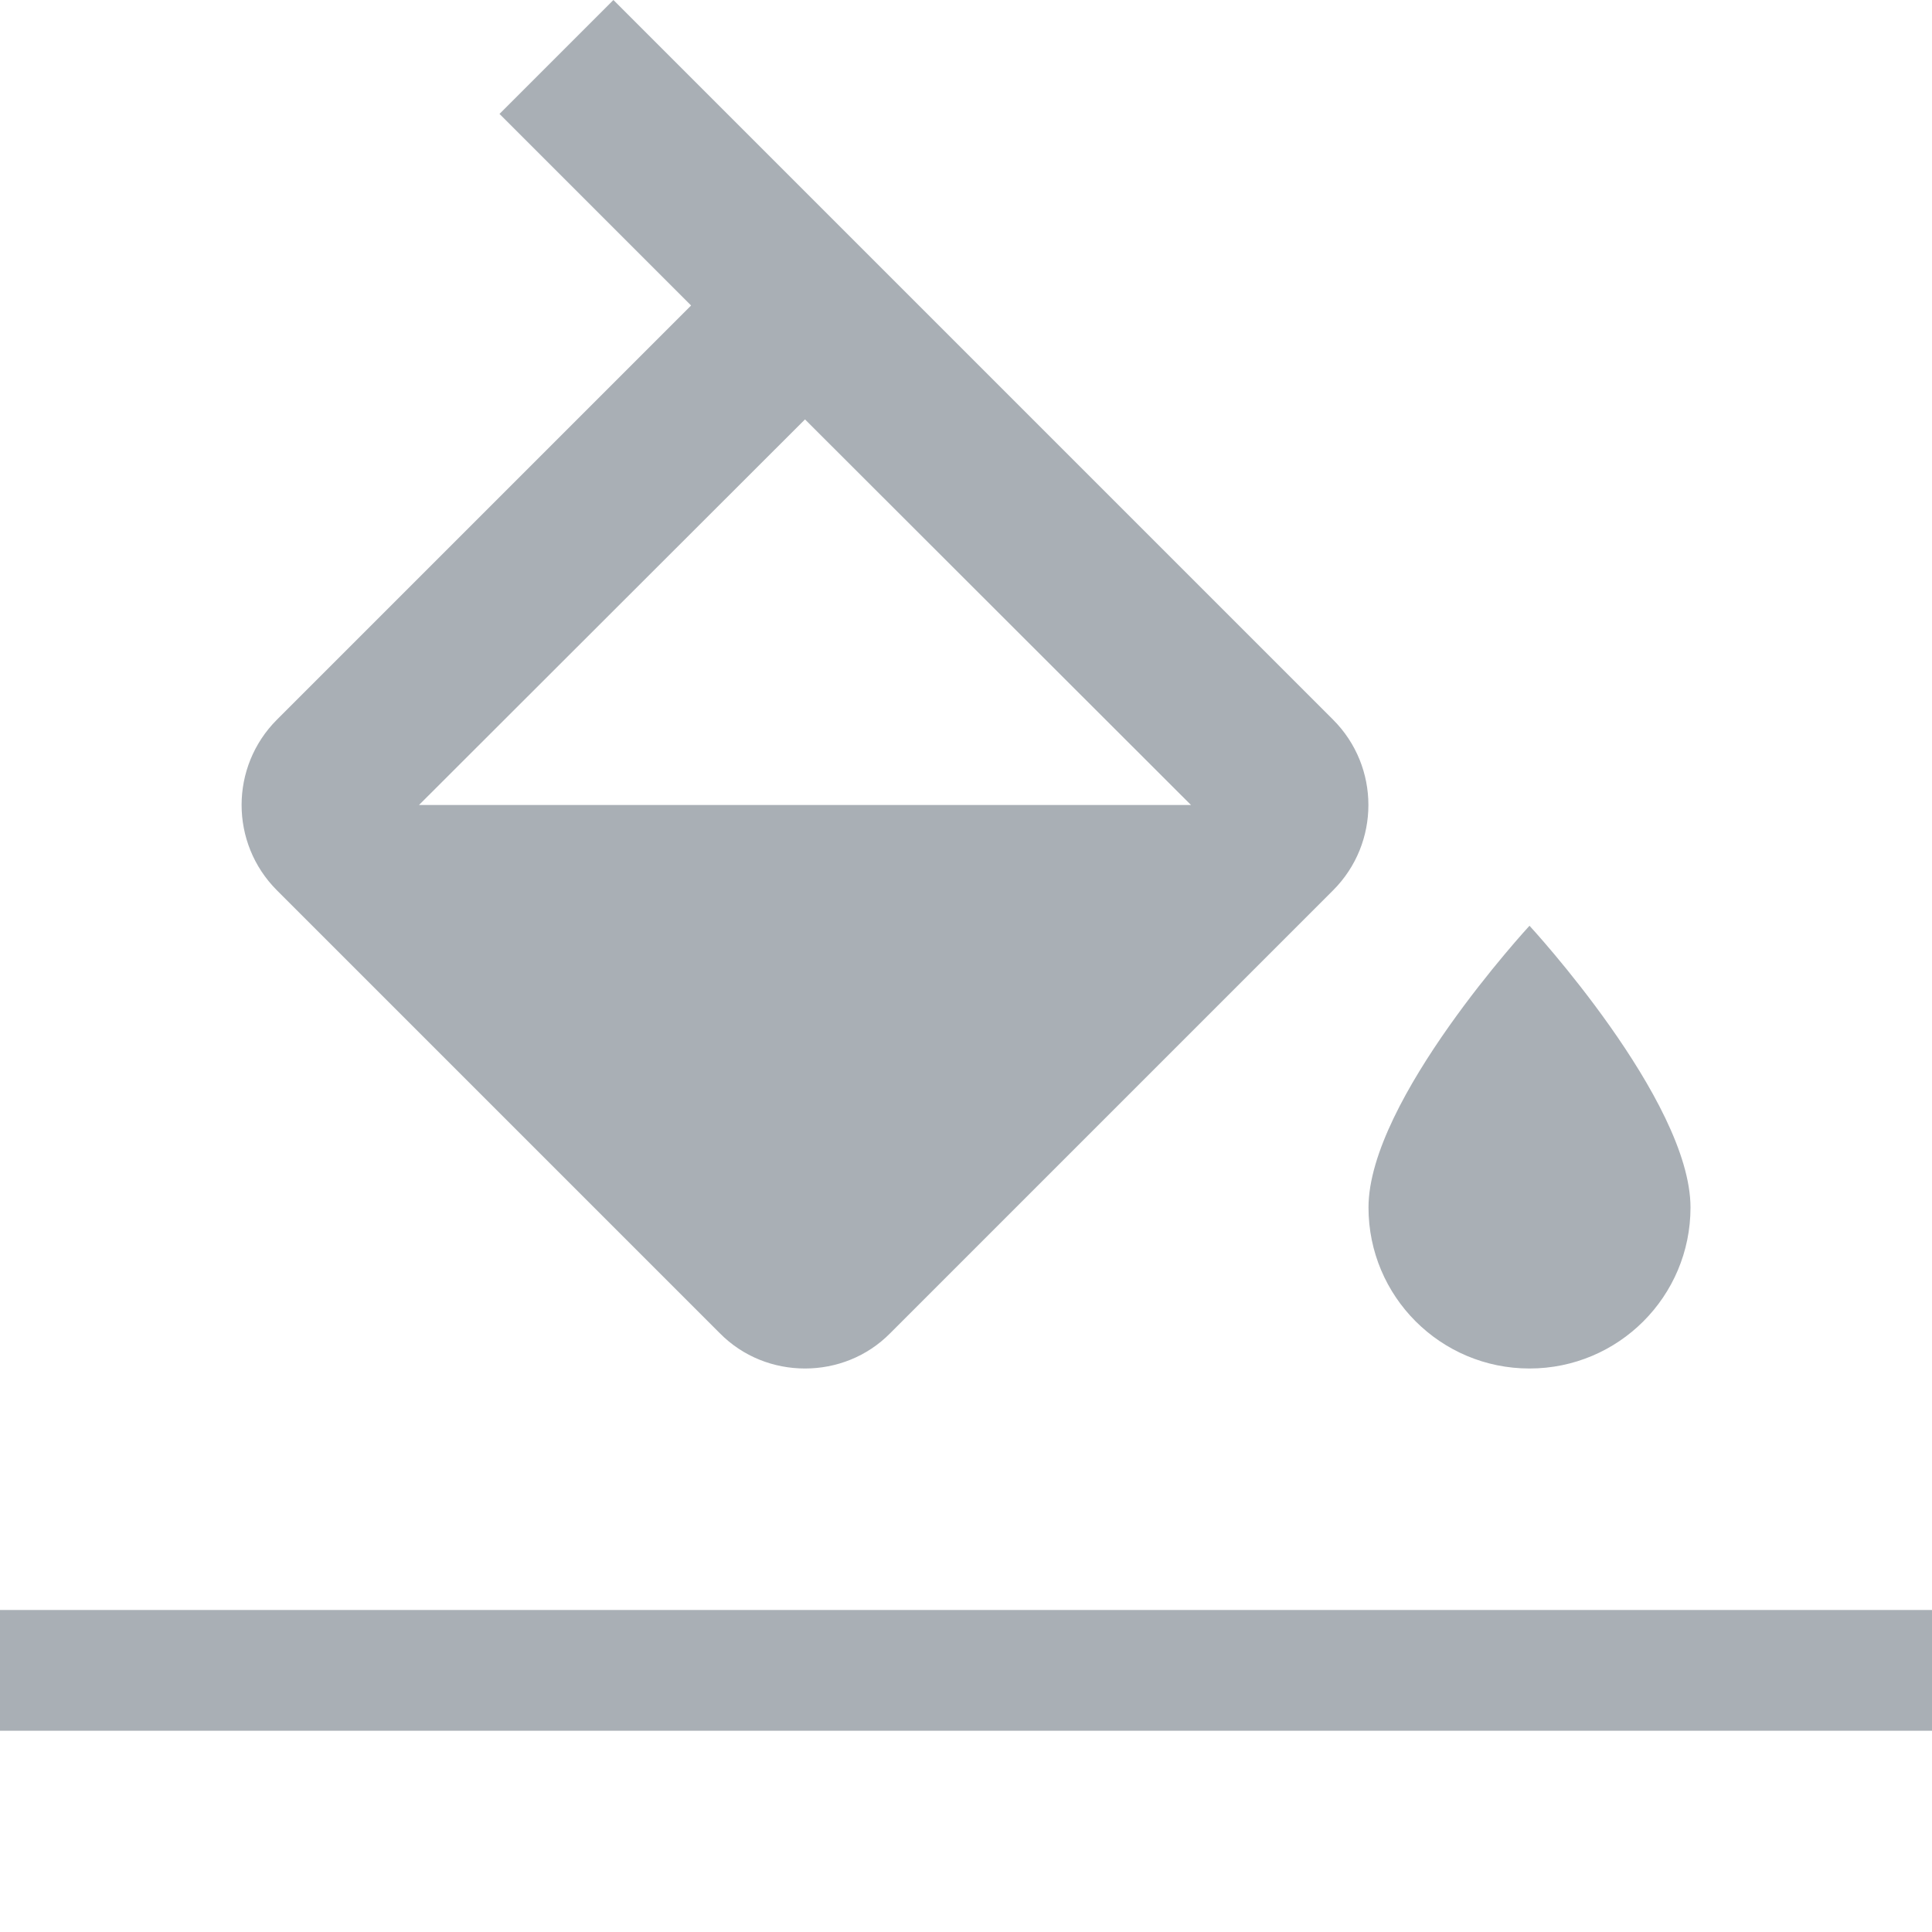
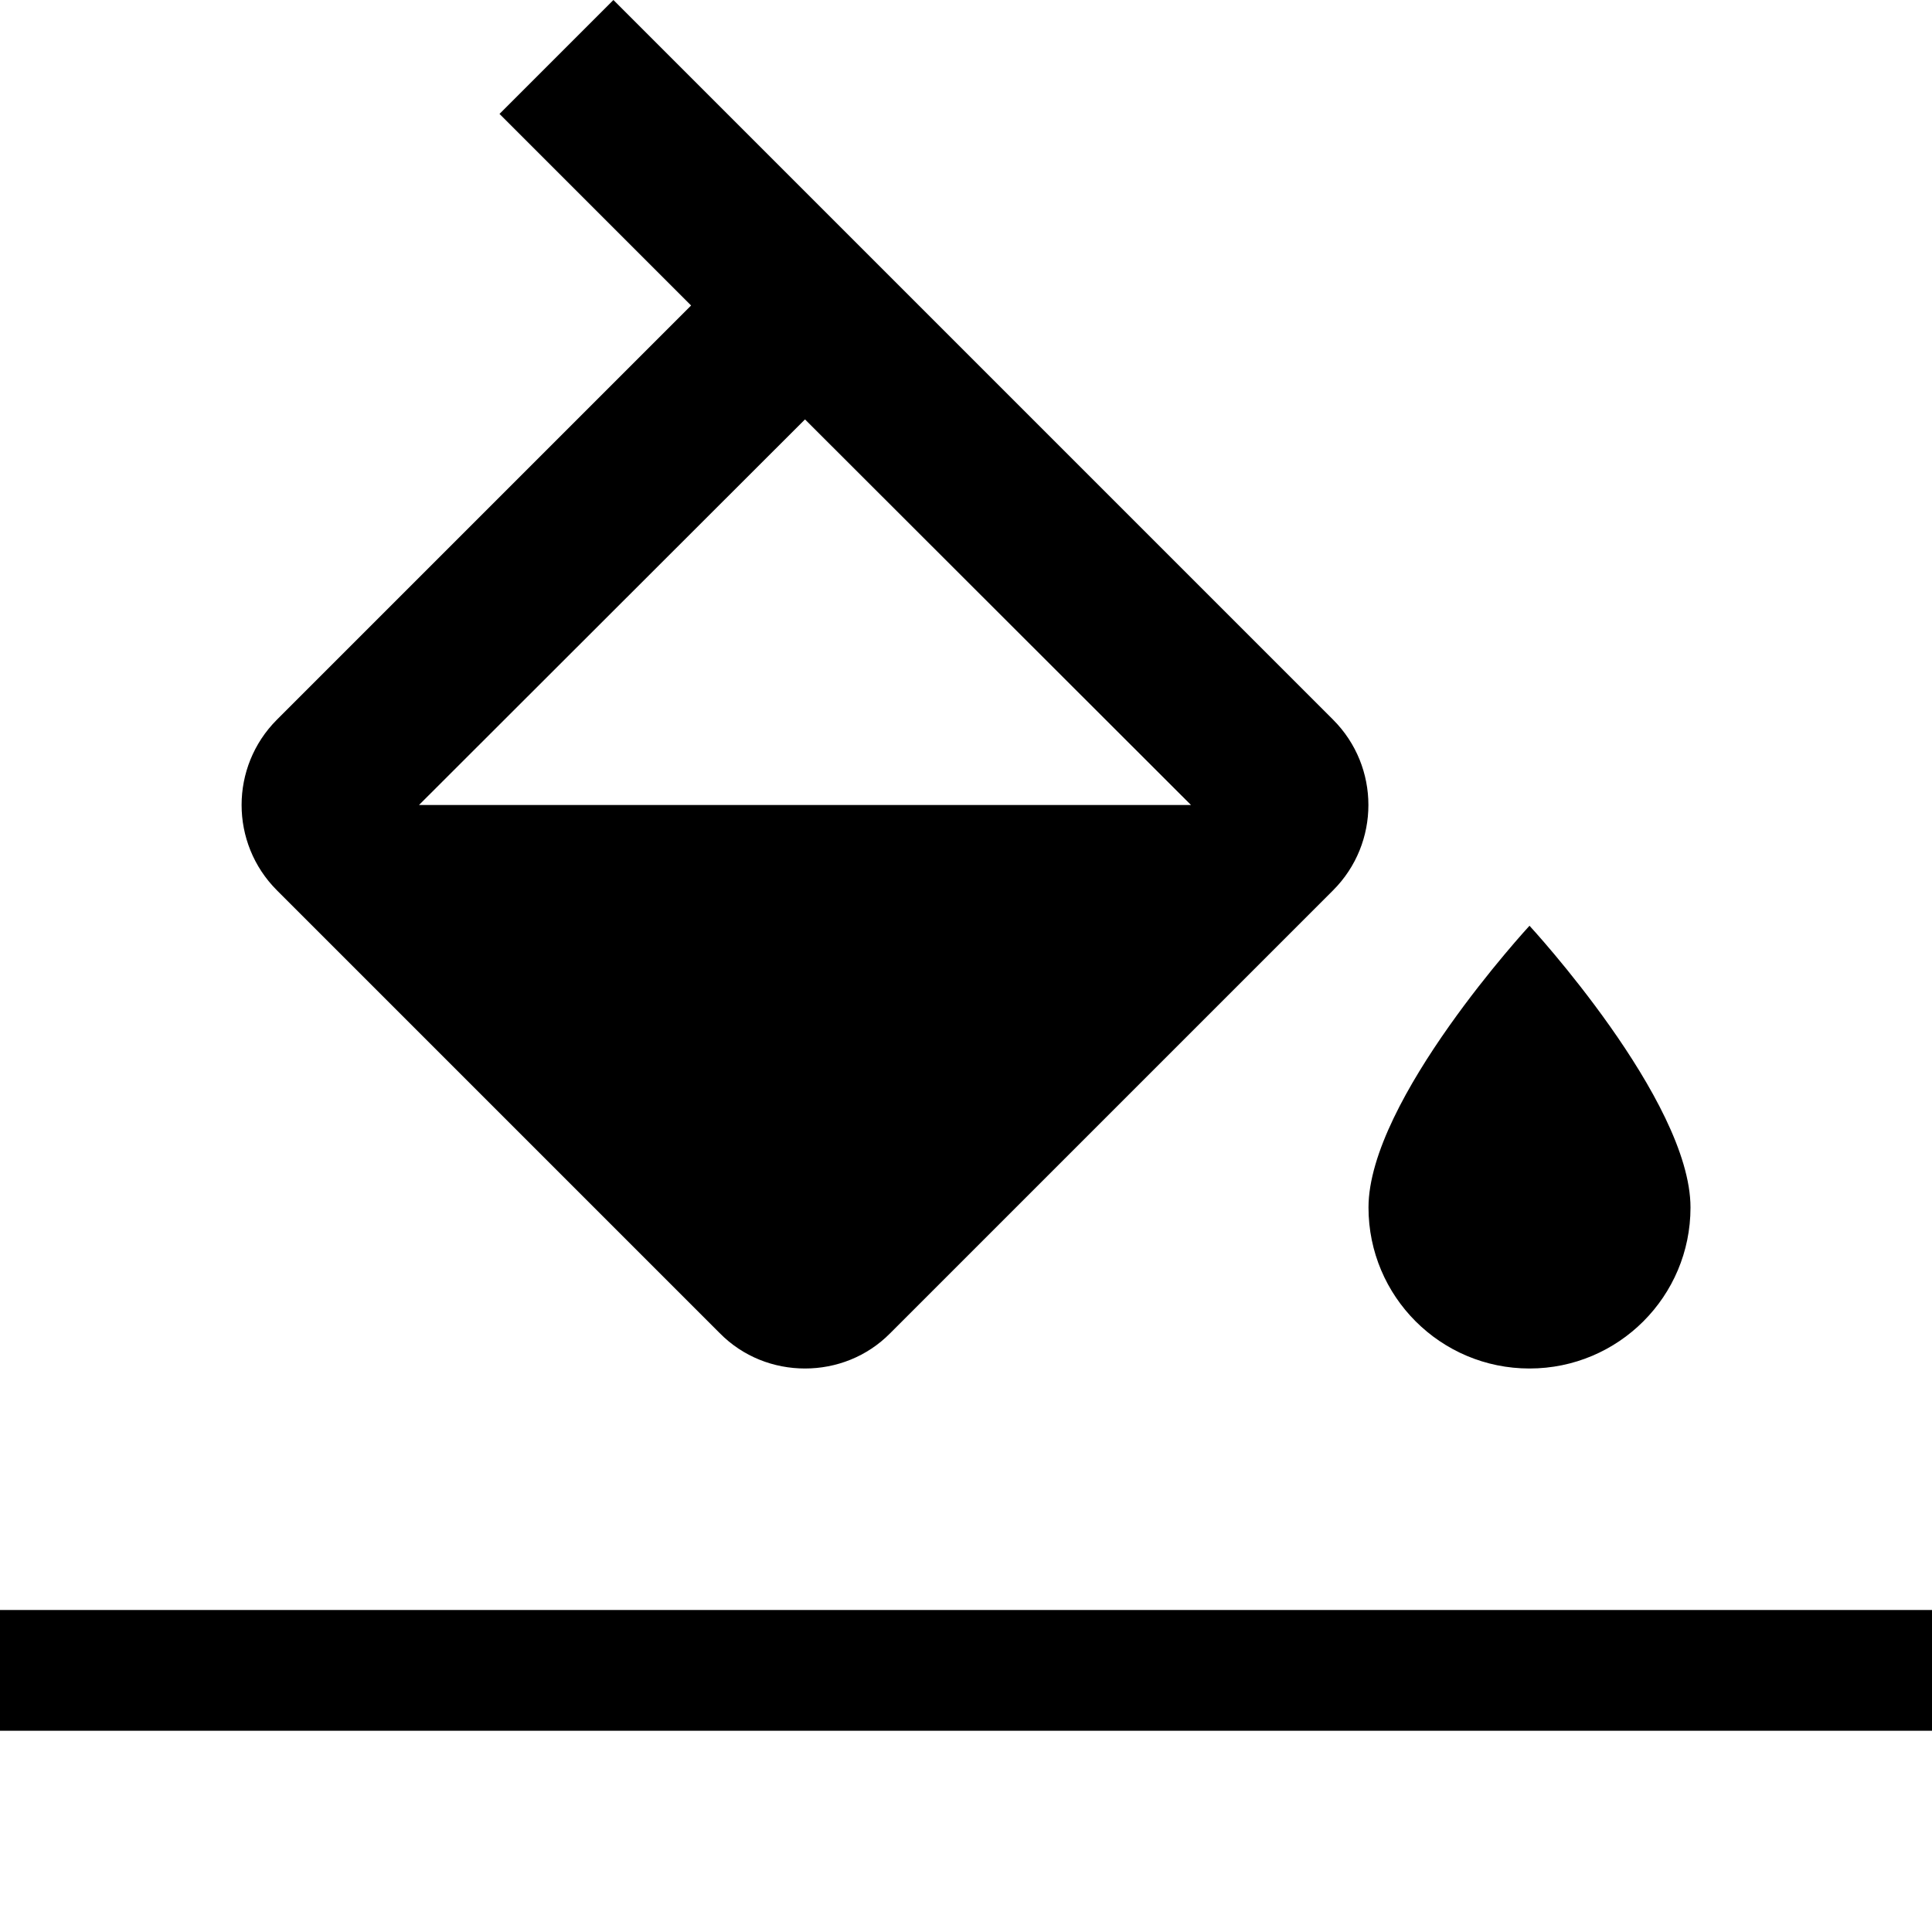
- <svg xmlns="http://www.w3.org/2000/svg" version="1.0" id="Layer_1" x="0px" y="0px" width="48px" height="48px" viewBox="0 0 48 48" enable-background="new 0 0 48 48" xml:space="preserve">
+ <svg width="48px" height="48px" viewBox="0 0 48 48">
  <path fill="none" d="M0,0h48v48H0V0z" />
-   <path fill="#a9afb5" d="M33.12,17.88L15.24,0l-2.83,2.83l4.76,4.76L6.88,17.88c-1.17,1.17-1.17,3.07,0,4.24l11,11C18.46,33.71,19.23,34,20,34 s1.54-0.29,2.12-0.88l11-11C34.29,20.95,34.29,19.05,33.12,17.88z M10.41,20L20,10.42L29.59,20H10.41z M38,23c0,0-4,4.33-4,7 c0,2.21,1.79,4,4,4s4-1.79,4-4C42,27.33,38,23,38,23z" />
-   <rect fill="#a9afb5" y="40" width="48" height="3" />
+   <path d="M33.12,17.88L15.24,0l-2.83,2.83l4.76,4.76L6.88,17.88c-1.17,1.17-1.17,3.07,0,4.24l11,11C18.46,33.71,19.23,34,20,34 s1.54-0.29,2.12-0.88l11-11C34.29,20.95,34.29,19.05,33.12,17.88z M10.41,20L20,10.42L29.59,20H10.41z M38,23c0,0-4,4.33-4,7 c0,2.21,1.79,4,4,4s4-1.79,4-4C42,27.33,38,23,38,23z" />
+   <rect y="40" width="48" height="3" />
</svg>
